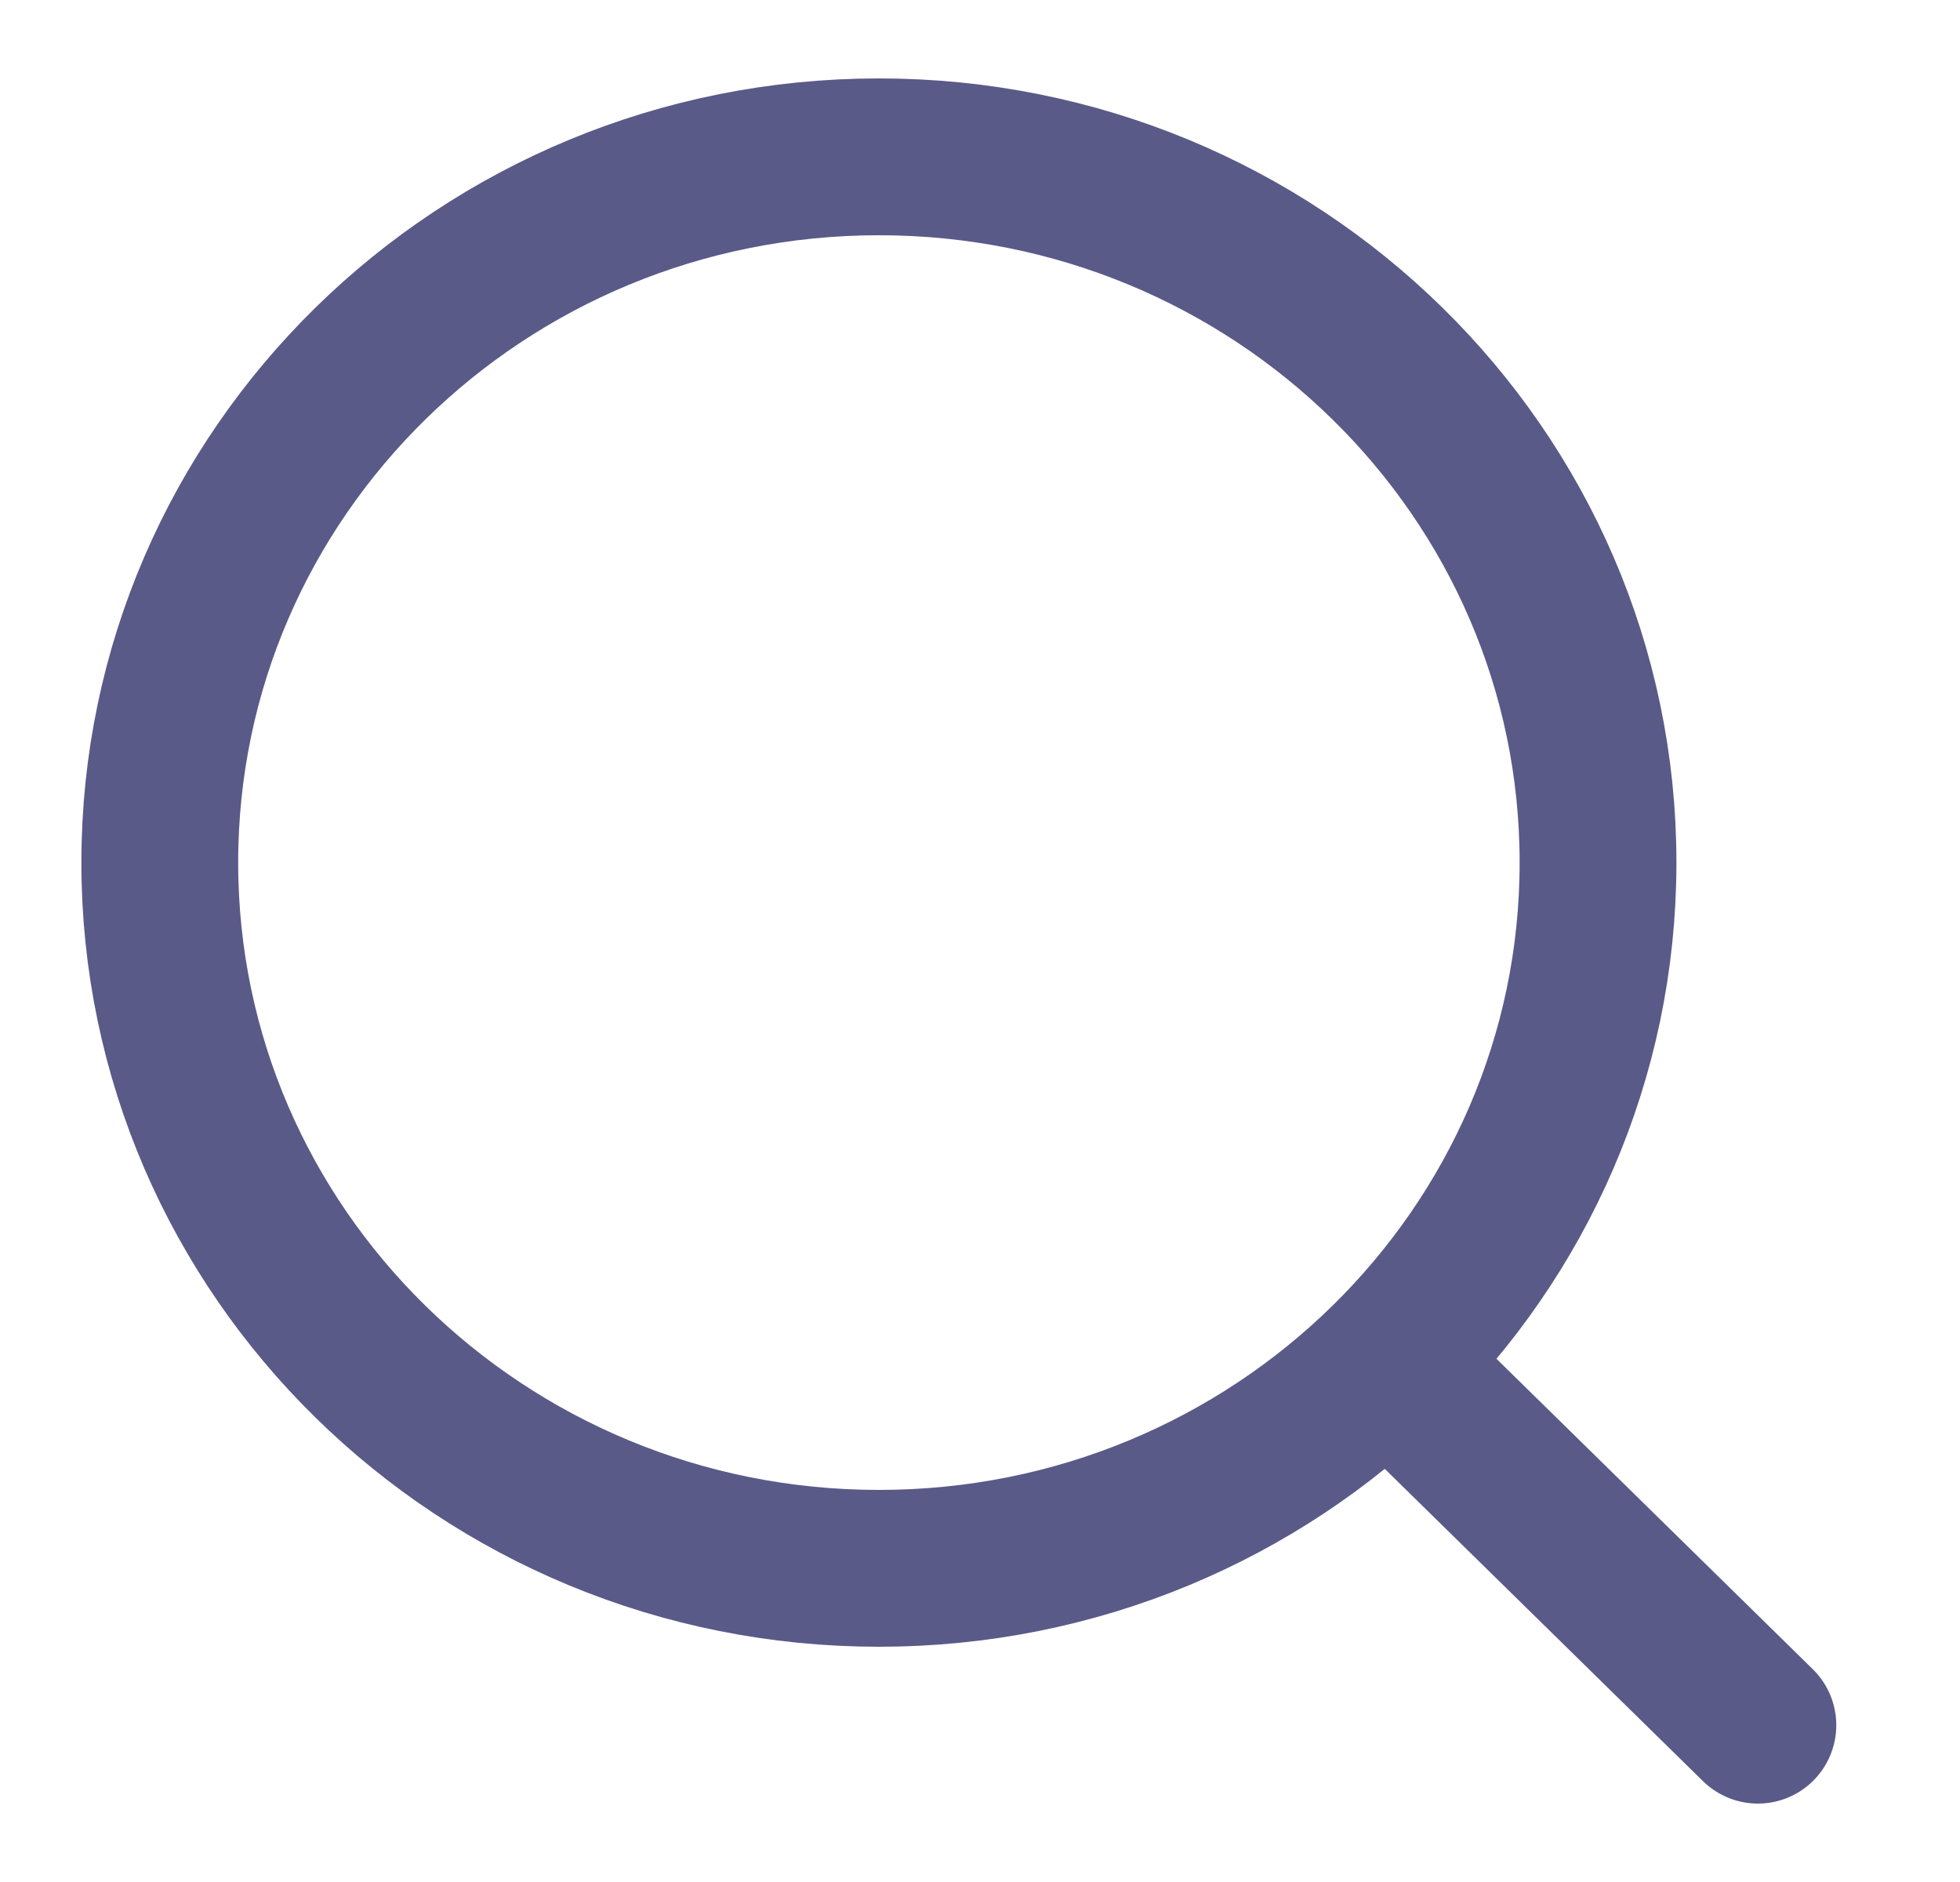
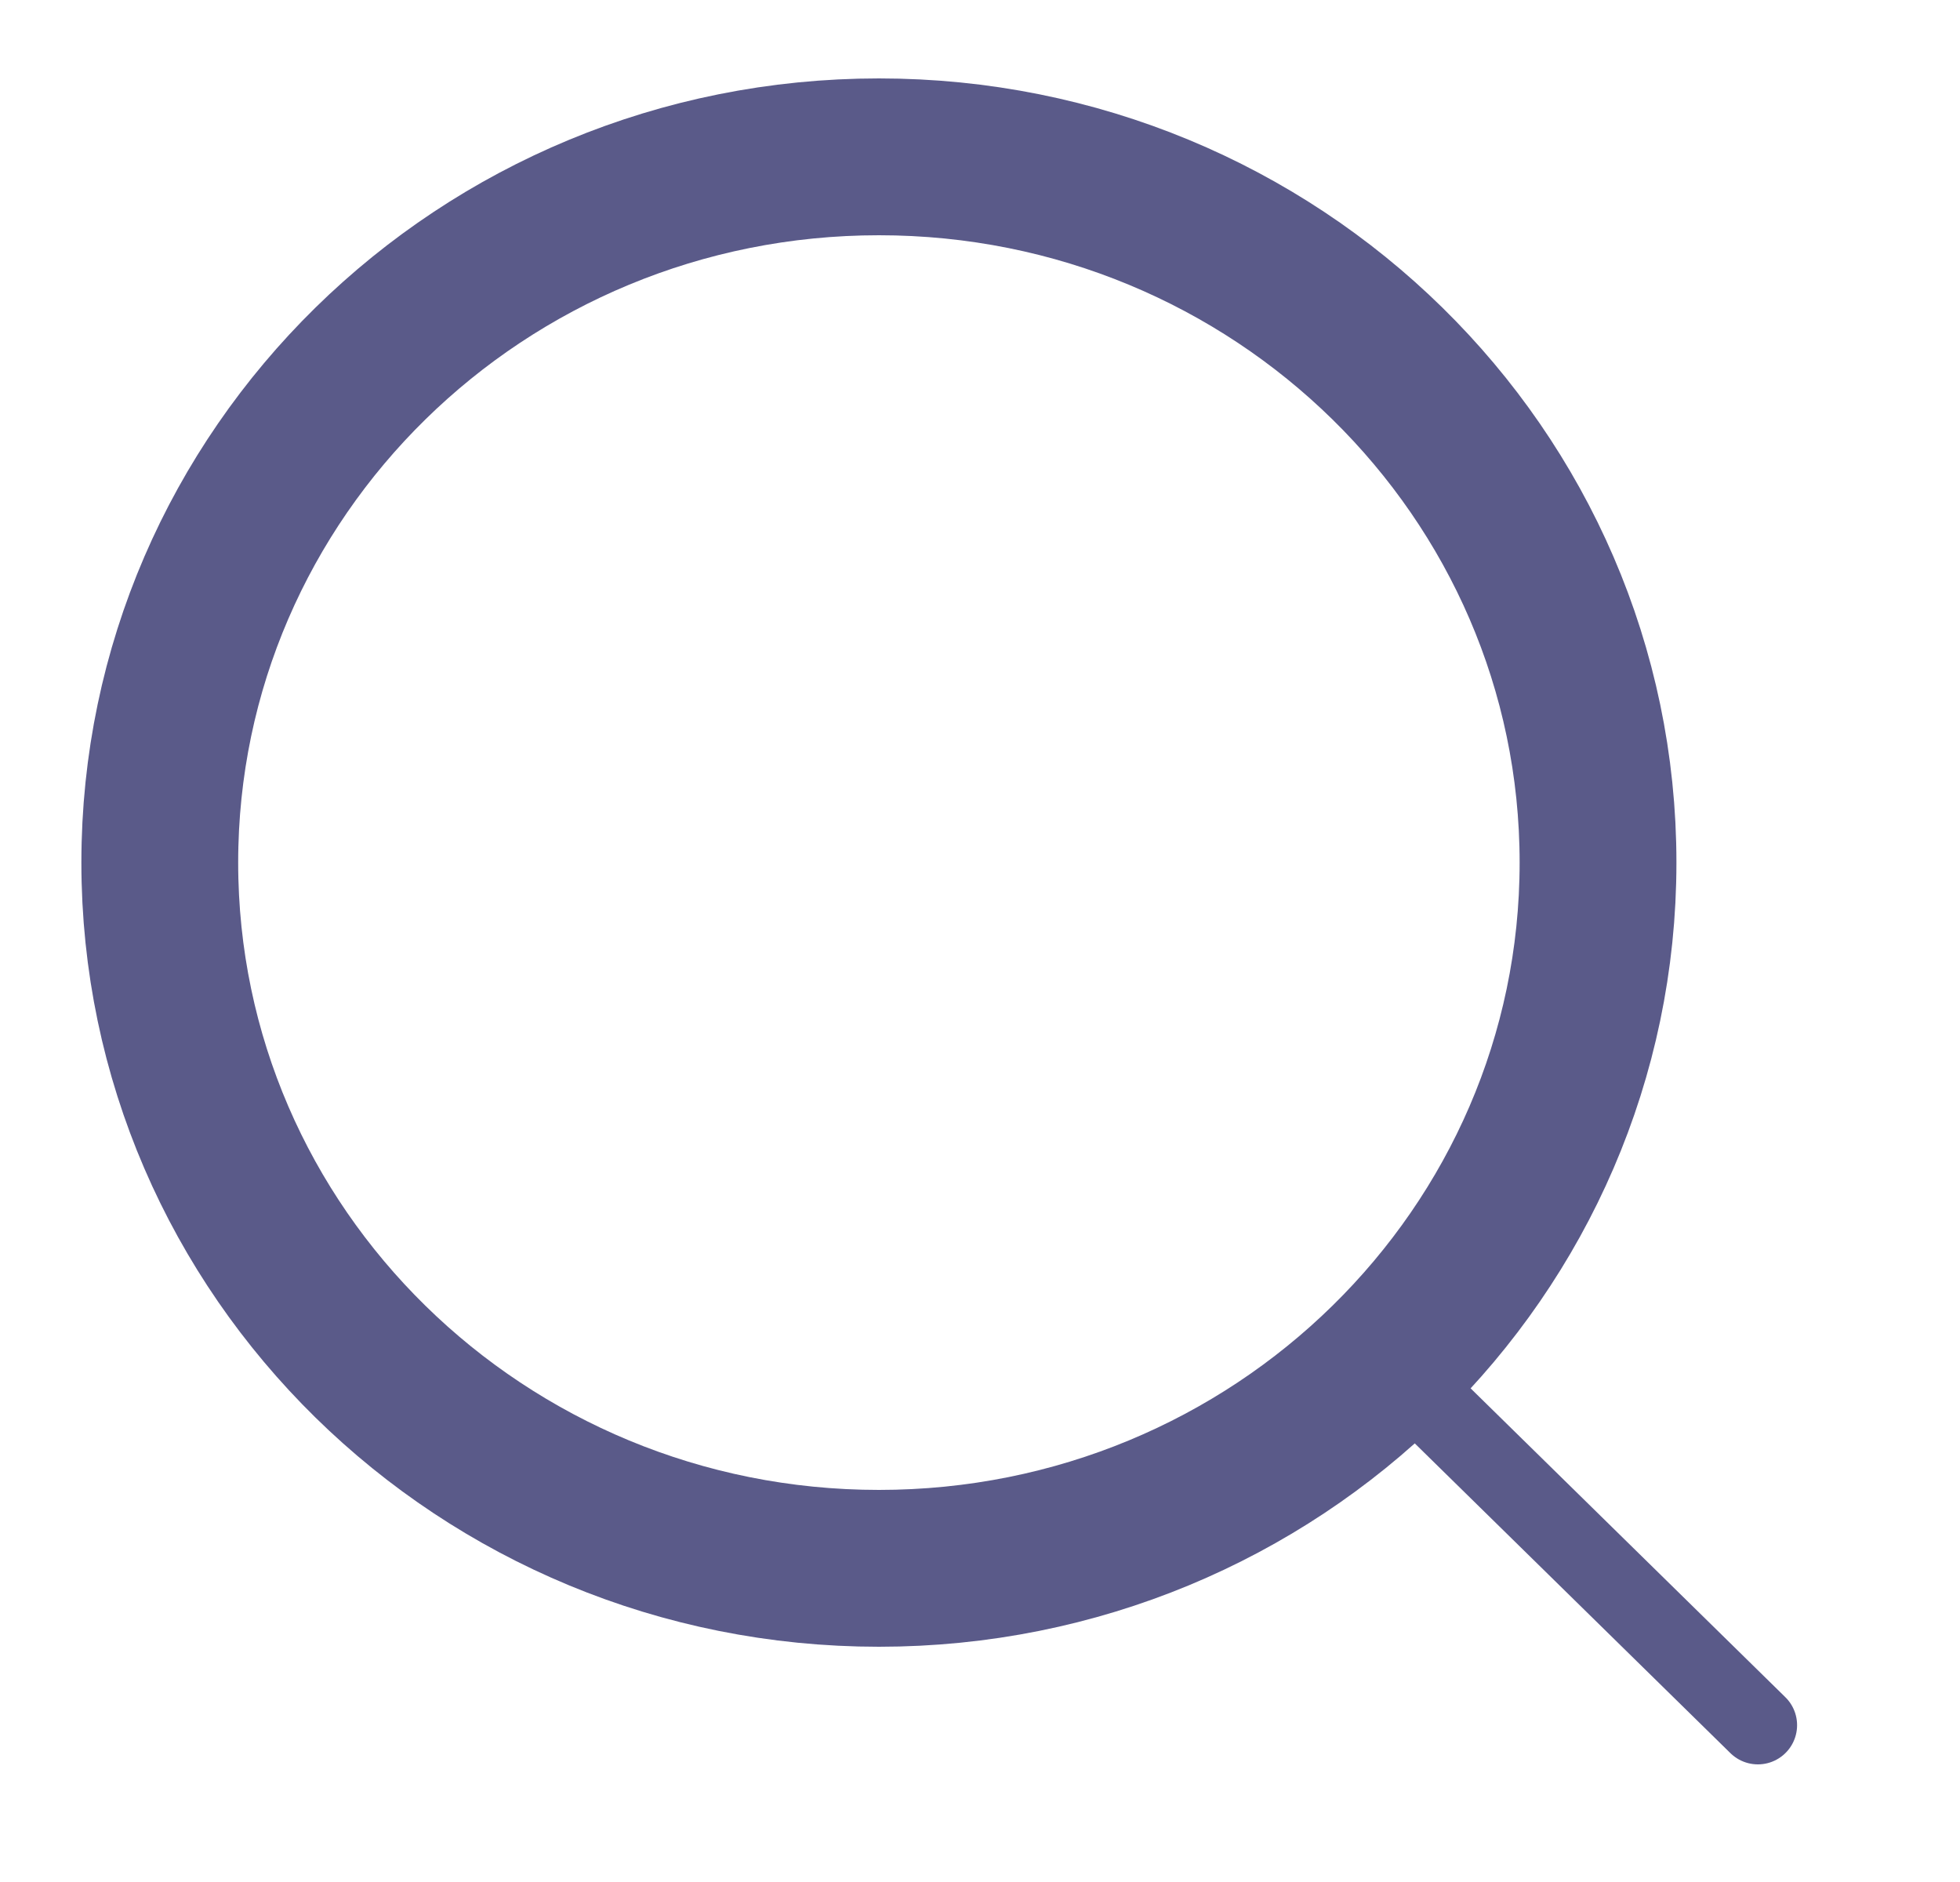
<svg xmlns="http://www.w3.org/2000/svg" width="25" height="24" viewBox="0 0 25 24" fill="none">
  <path d="M11.211 20C16.277 20 20.383 15.971 20.383 11C20.383 6.029 16.277 2 11.211 2C6.145 2 2.038 6.029 2.038 11C2.038 15.971 6.145 20 11.211 20Z" stroke="#5A5A89" stroke-width="2" stroke-linecap="round" stroke-linejoin="round" />
-   <path d="M22.422 22L18.345 18" stroke="#5A5A89" stroke-width="2" stroke-linecap="round" stroke-linejoin="round" />
+   <path d="M22.422 22L18.345 18" stroke="#5A5A89" strokeWidth="2" stroke-linecap="round" stroke-linejoin="round" />
</svg>
